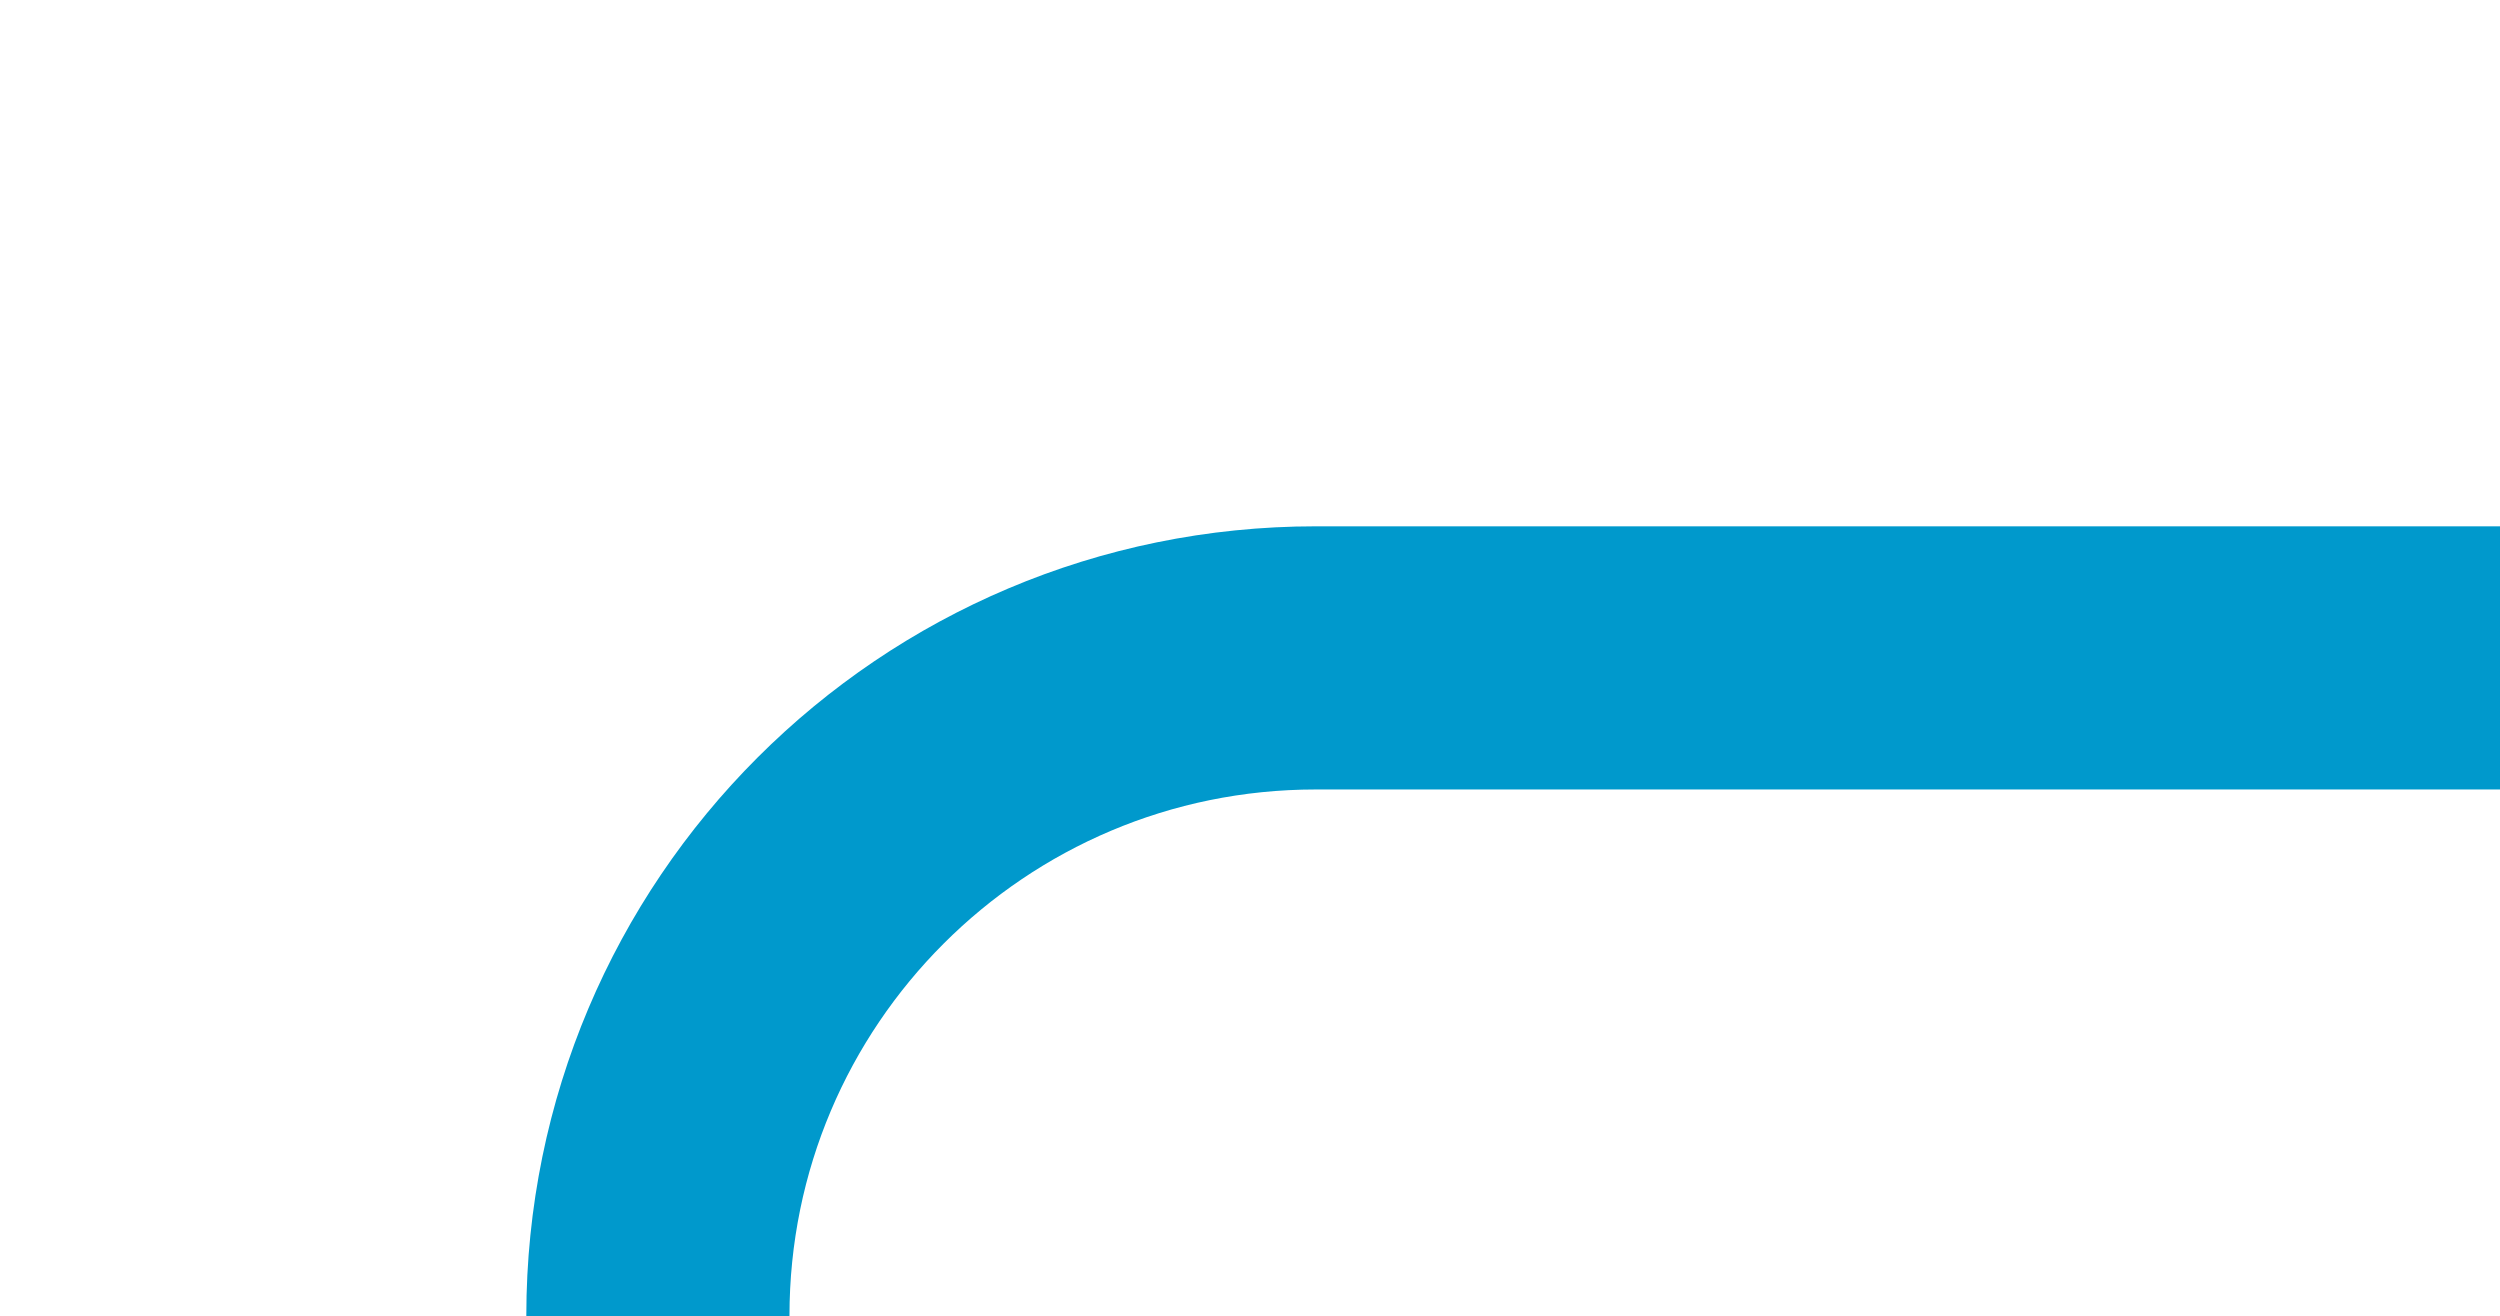
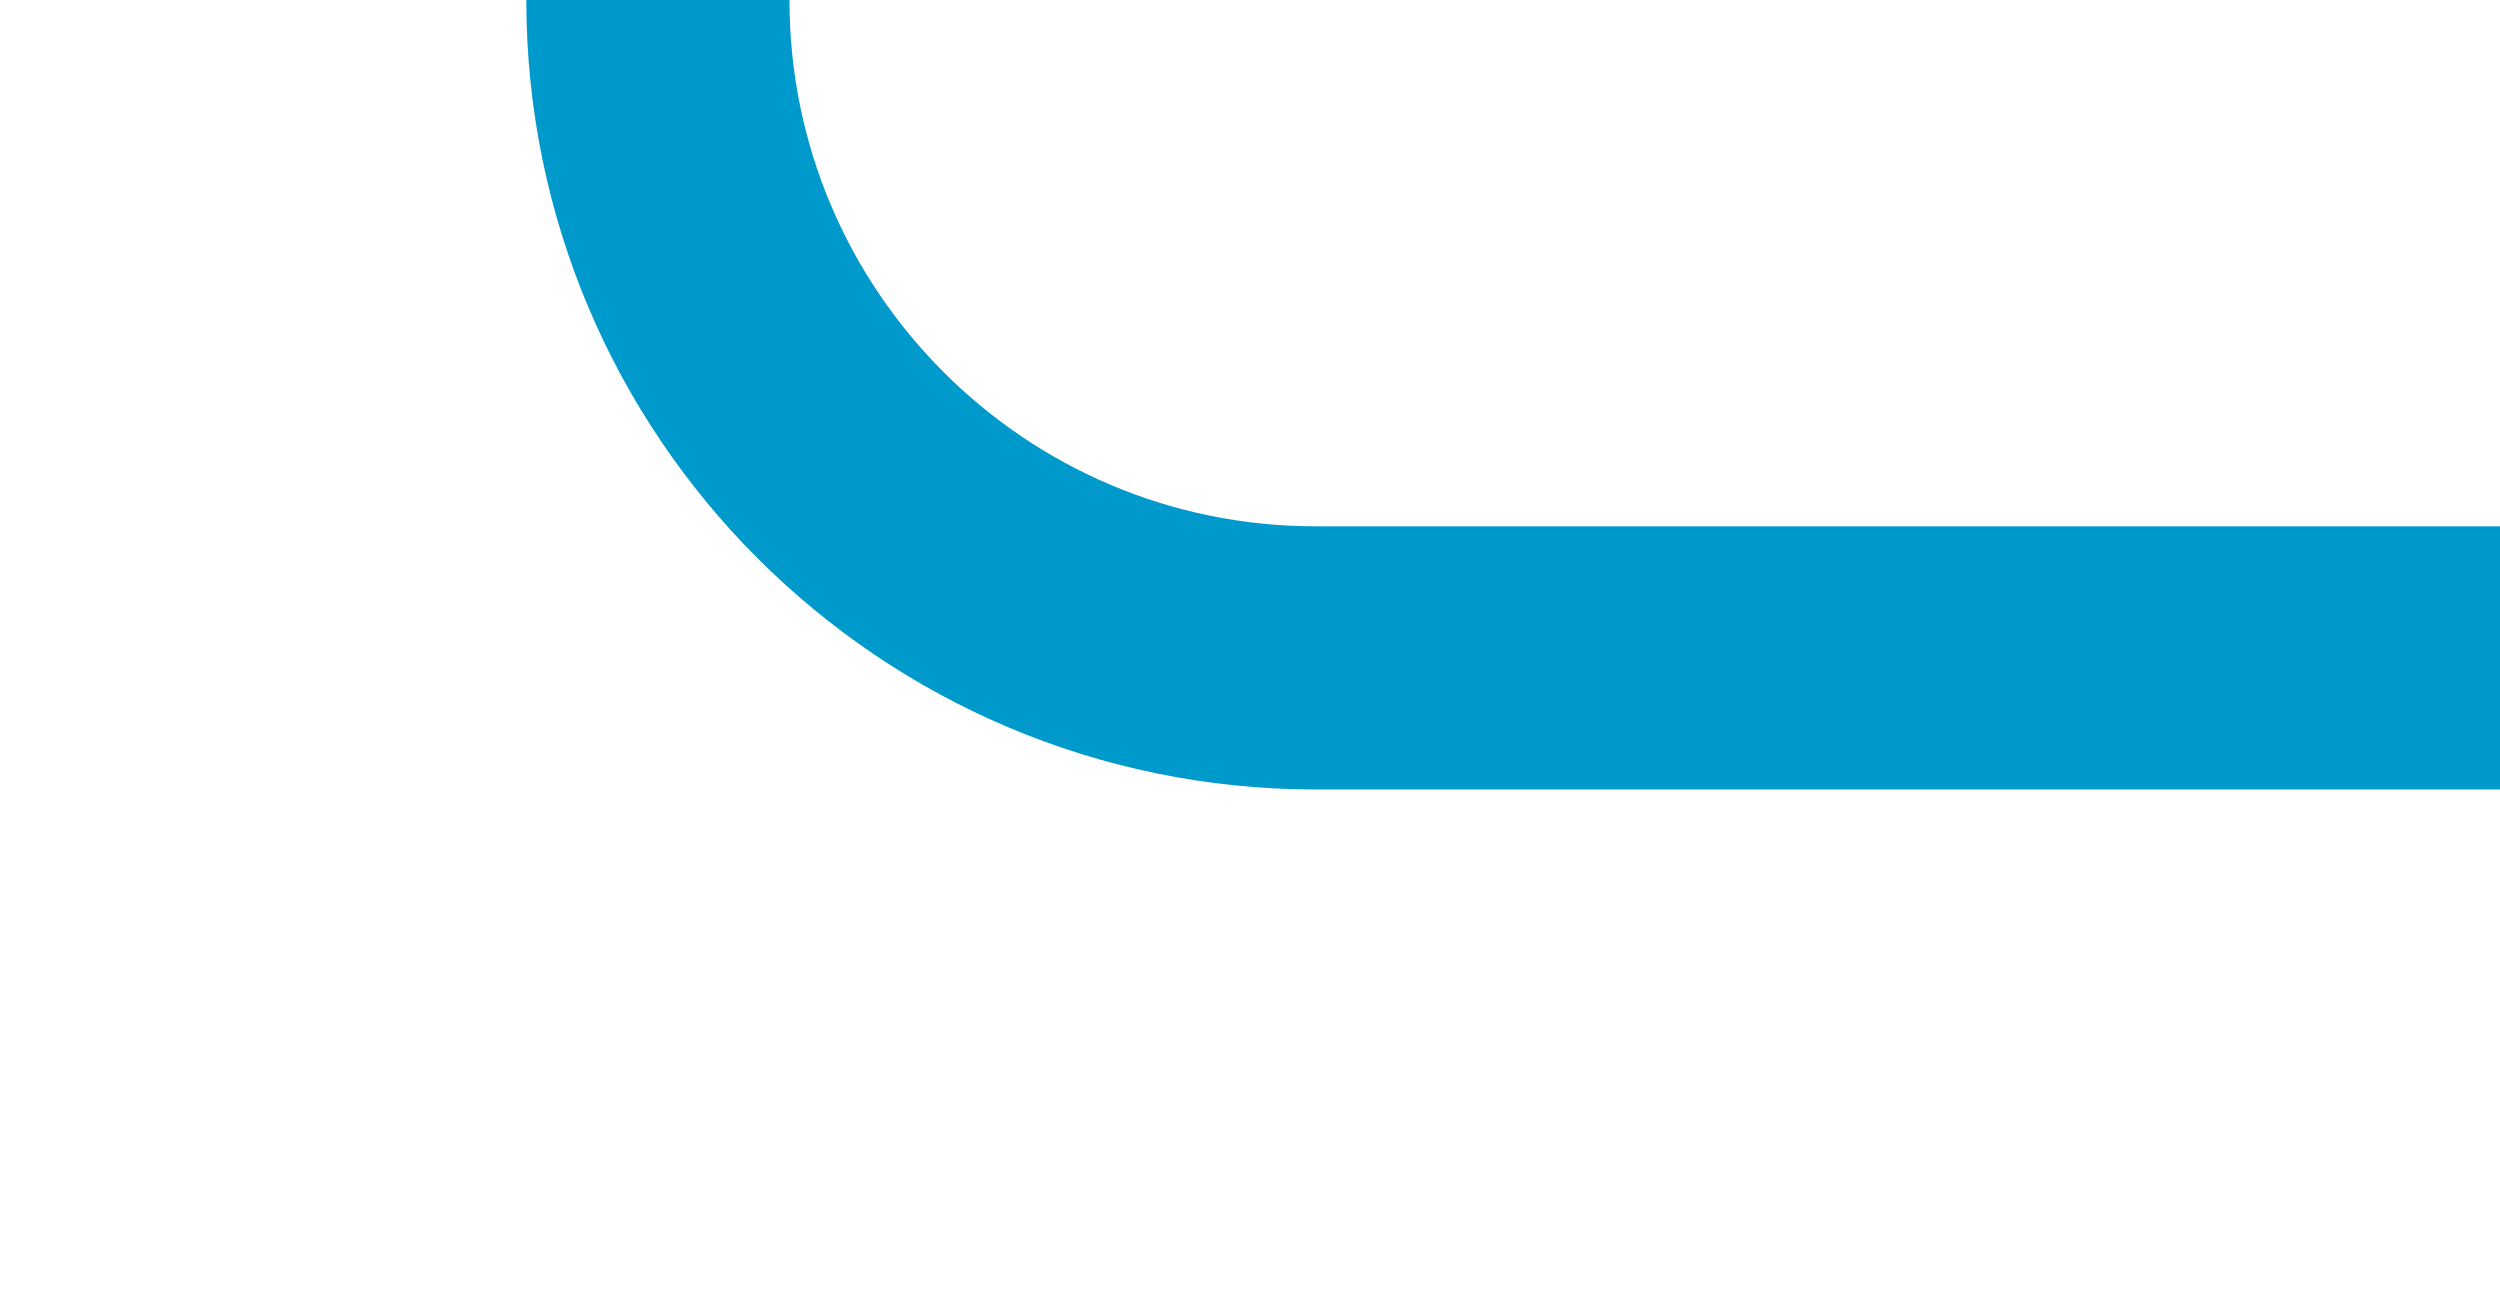
<svg xmlns="http://www.w3.org/2000/svg" version="1.1" width="19px" height="10px" preserveAspectRatio="xMinYMid meet" viewBox="285 312  19 8">
-   <path d="M 244 391  L 285 391  A 5 5 0 0 0 290 386 L 290 321  A 5 5 0 0 1 295 316 L 304 316  " stroke-width="2" stroke="#0099cc" fill="none" />
+   <path d="M 245 242  L 285 242  A 5 5 0 0 1 290 247 L 290 311  A 5 5 0 0 0 295 316 L 304 316  " stroke-width="2" stroke="#0099cc" fill="none" />
</svg>
